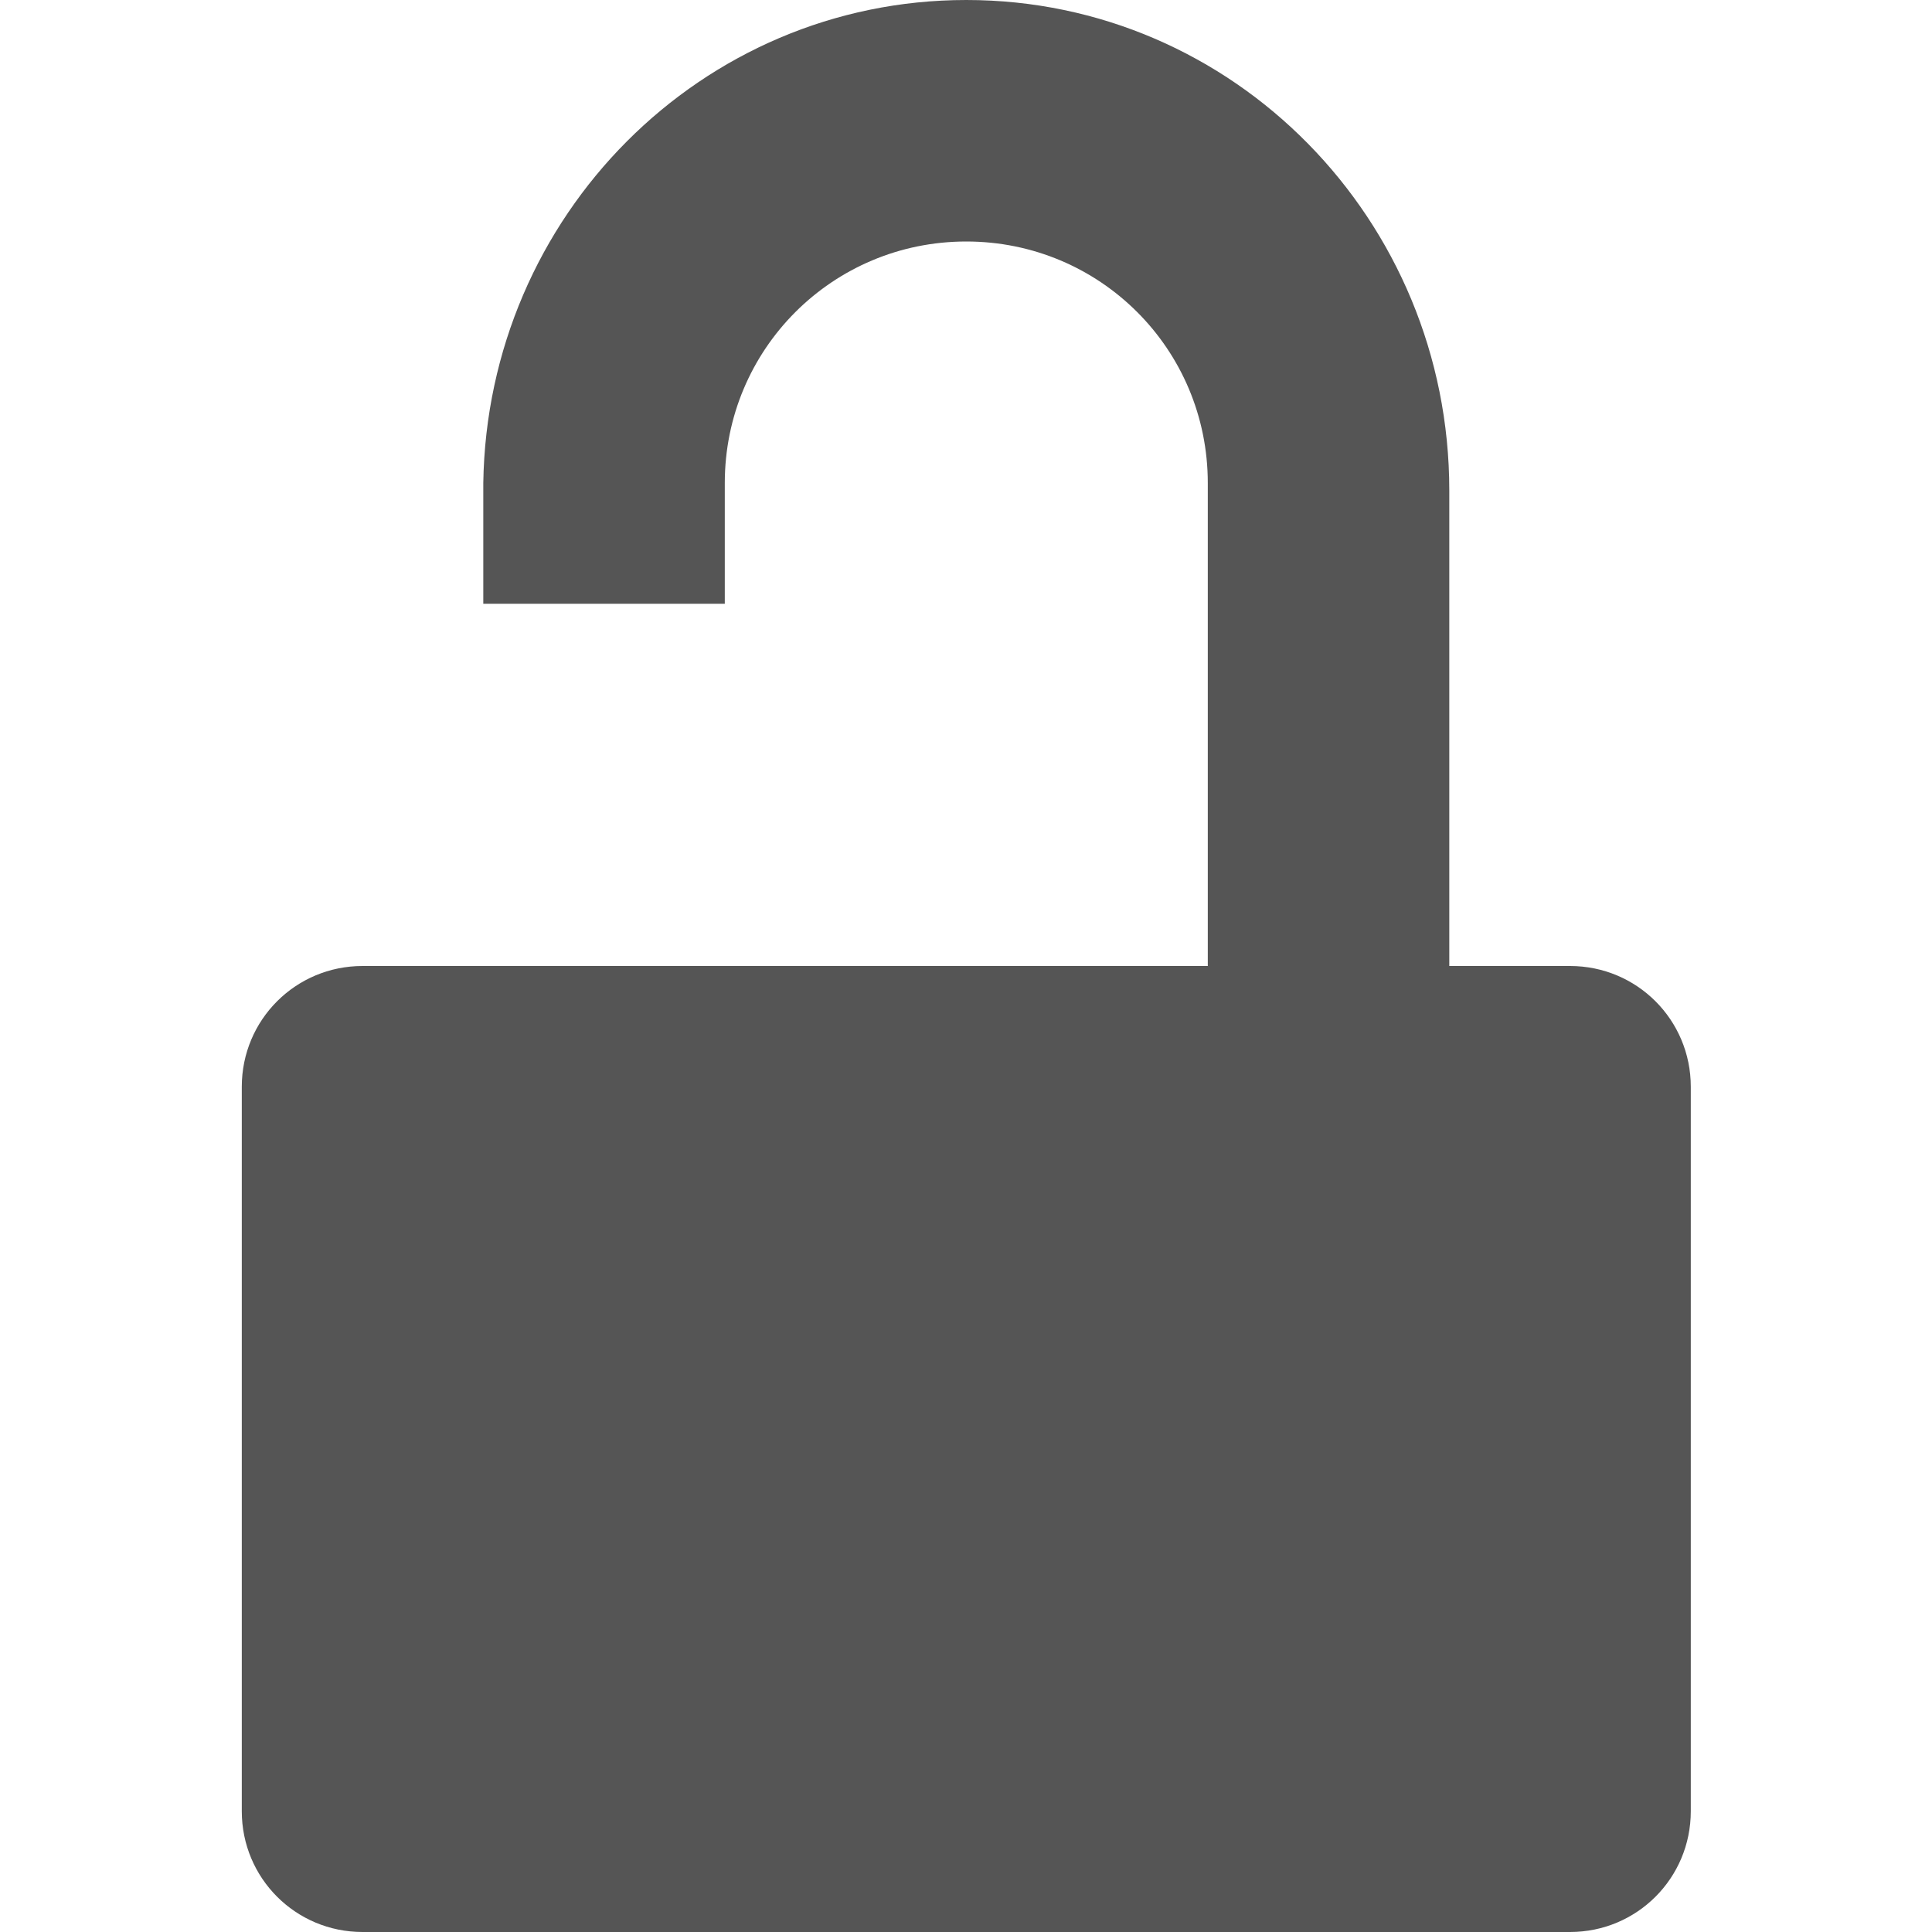
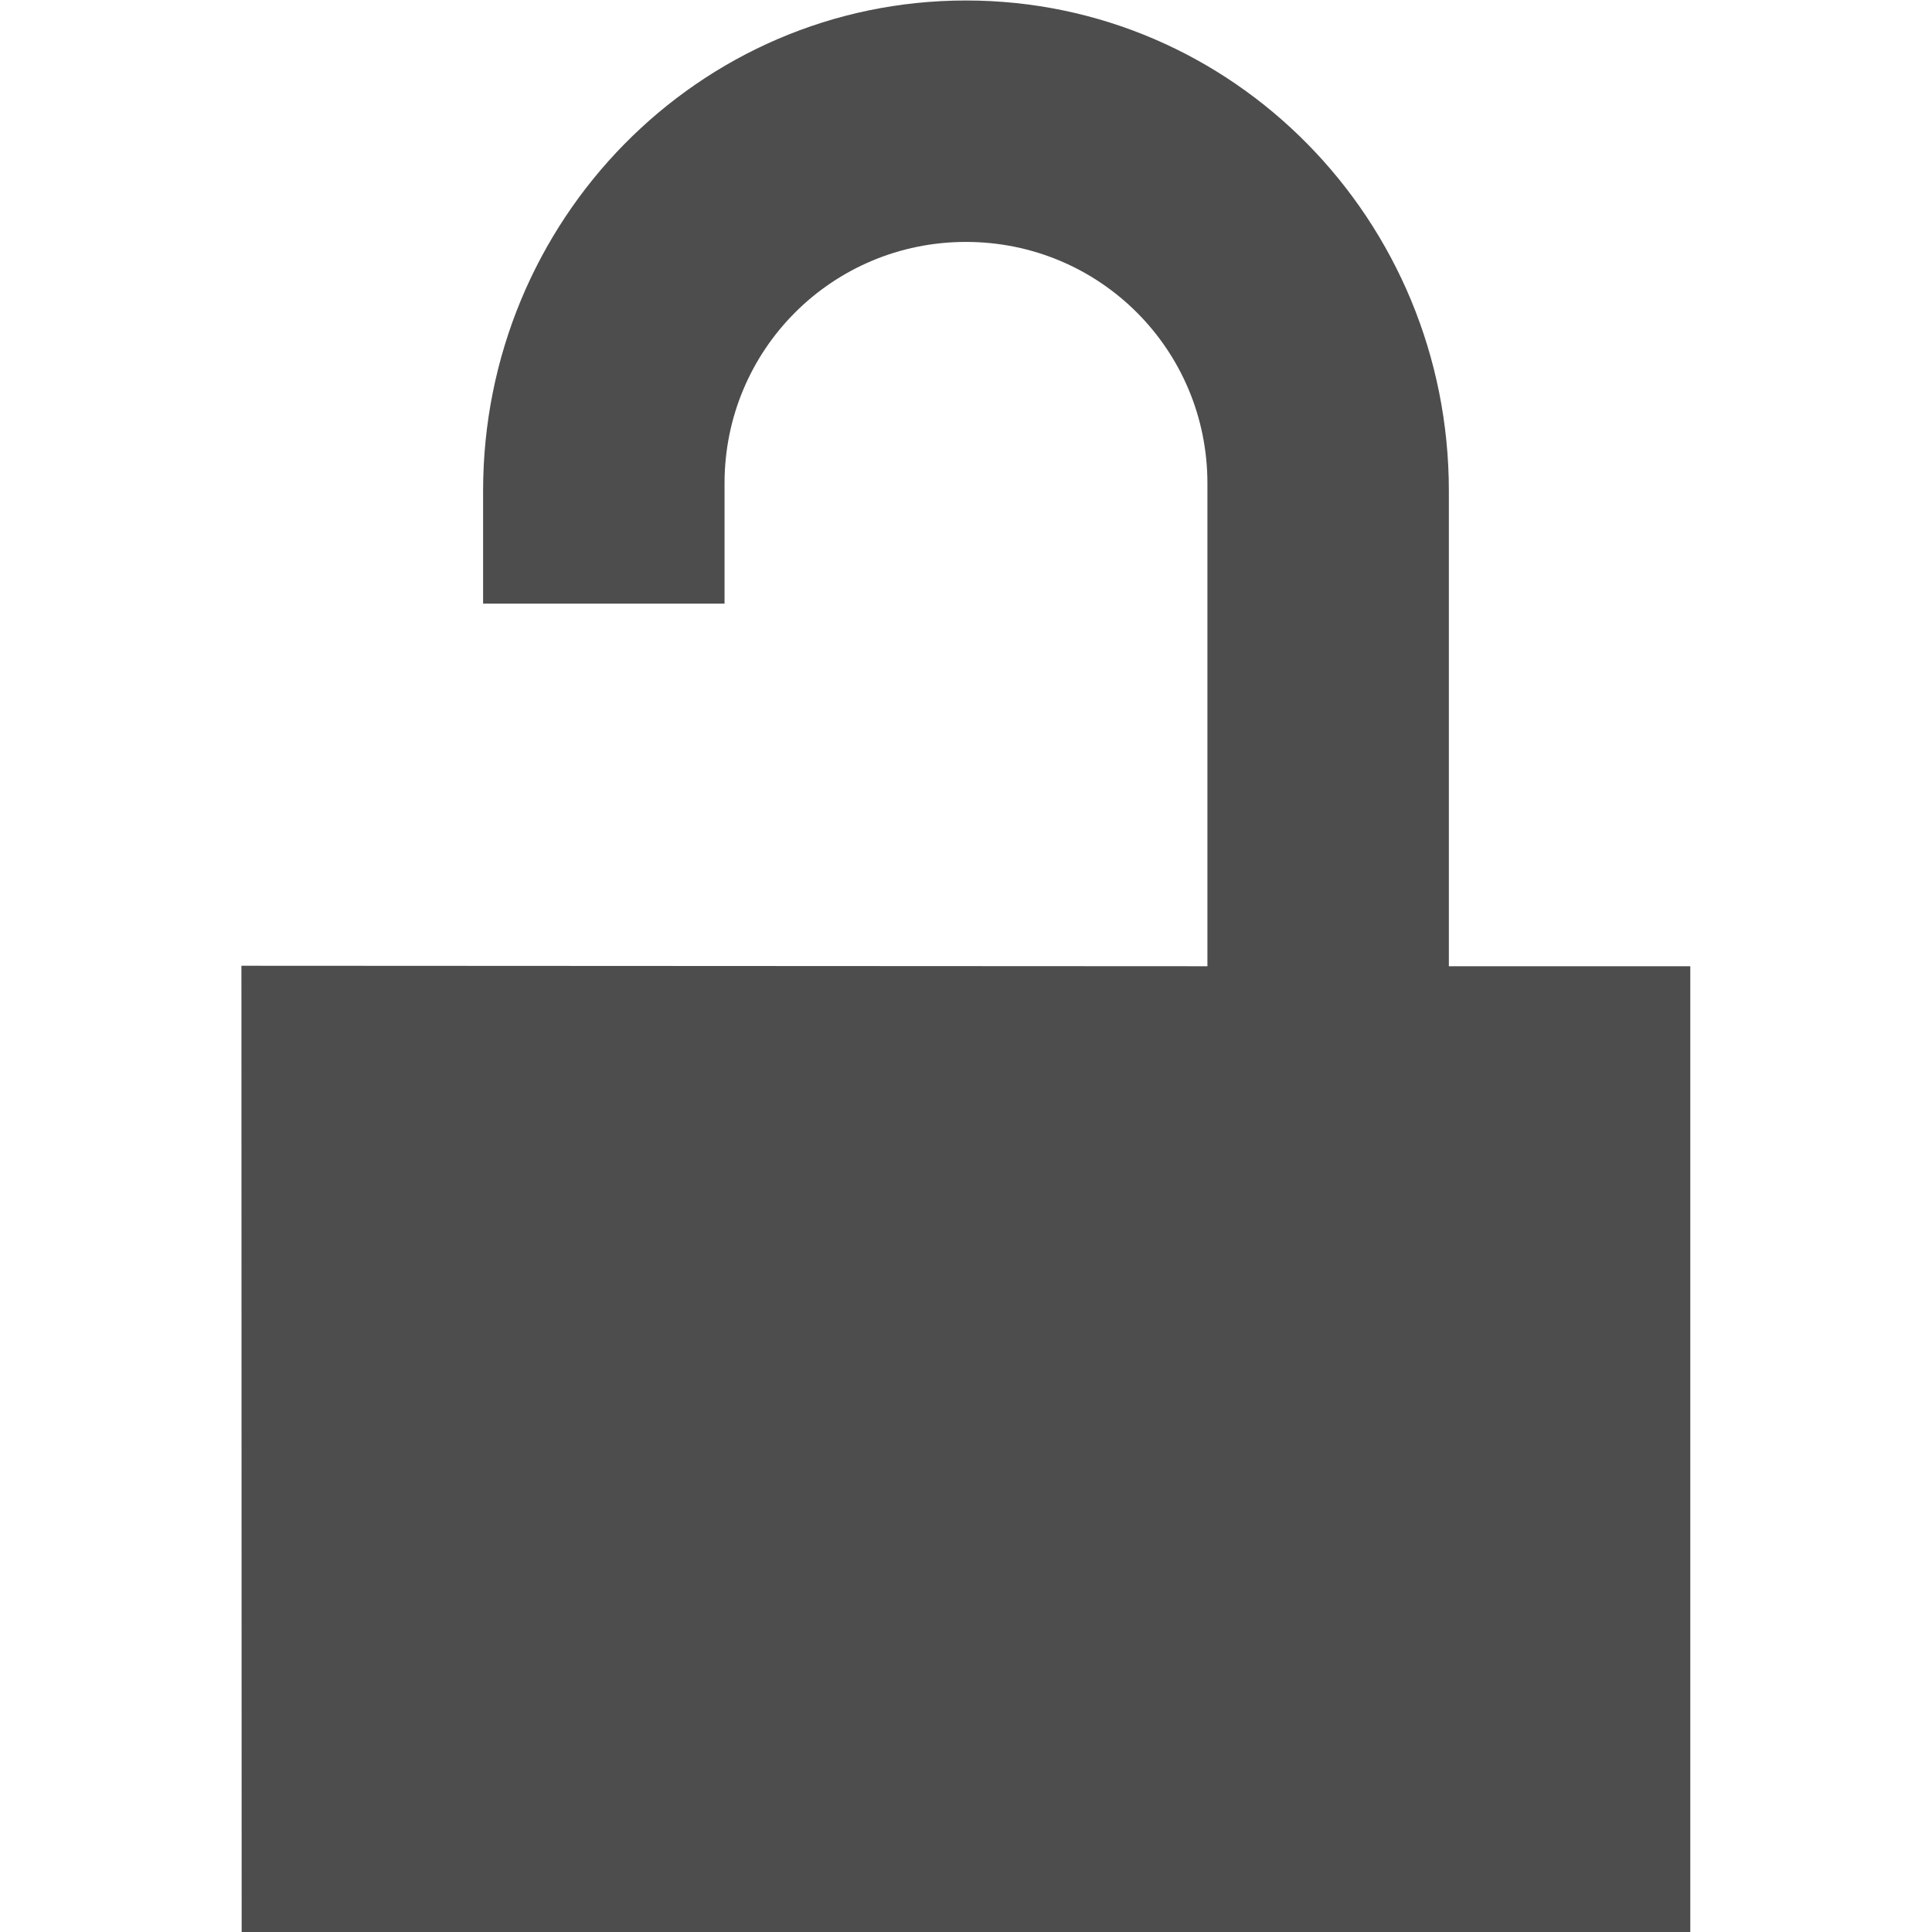
- <svg xmlns="http://www.w3.org/2000/svg" xmlns:ns1="http://www.openswatchbook.org/uri/2009/osb" height="16" id="svg7384" style="enable-background:new" version="1.1" width="16">
+ <svg xmlns="http://www.w3.org/2000/svg" xmlns:ns1="http://www.openswatchbook.org/uri/2009/osb" height="16.004" id="svg7384" style="enable-background:new" version="1.1" width="16">
  <defs id="defs7386">
+     <linearGradient id="linearGradient6882" ns1:paint="solid">
+       <stop id="stop6884" offset="0" style="stop-color:#555555;stop-opacity:1;" />
+     </linearGradient>
    <linearGradient id="linearGradient5606" ns1:paint="solid">
      <stop id="stop5608" offset="0" style="stop-color:#000000;stop-opacity:1;" />
    </linearGradient>
-     <filter color-interpolation-filters="sRGB" id="filter7554">
+     <filter id="filter7554" style="color-interpolation-filters:sRGB">
      <feBlend id="feBlend7556" in2="BackgroundImage" mode="darken" />
    </filter>
  </defs>
-   <g id="layer9" style="display:inline" transform="translate(-364.9976,251)">
-     <path d="m 373,-251 c -2.195,0 -3.967,1.788 -4,4 l 0,1 1,0 1,0 0,-1 c 0,-1.108 0.892,-2 2,-2 1.108,0 2,0.892 2,2 l 0,4 -2,0 -3,0 -1,0 -1,0 c -0.554,0 -1,0.446 -1,1 l 0,6 c 0,0.554 0.446,1 1,1 l 10,0 c 0.554,0 1,-0.446 1,-1 l 0,-6 c 0,-0.554 -0.446,-1 -1,-1 l -1,0 0,-3.938 c 0,-2.24 -1.784,-4.062 -4,-4.062 z" id="path6354" style="color:#000000;fill:#555555;fill-opacity:1;fill-rule:nonzero;stroke:none;stroke-width:1;marker:none;visibility:visible;display:inline;overflow:visible;enable-background:accumulate" />
+   <g id="layer9" style="display:inline" transform="translate(-685.0002,415)">
+     <path d="m 693.002,-414.996 c -2.216,0 -4,1.822 -4,4.062 l 0,0.934 2,0 0,-0.996 c 0,-1.108 0.892,-2 2,-2 1.108,0 2,0.892 2,2 l 0,4 -8.002,-0.004 0.002,8.004 12,0 0,-8 -2,0 0,-3.938 c 0,-2.24 -1.784,-4.062 -4,-4.062 z" id="path6022" style="color:#000000;display:inline;overflow:visible;visibility:visible;fill:#4d4d4d;fill-opacity:1;fill-rule:nonzero;stroke:none;stroke-width:1;marker:none;enable-background:accumulate" />
  </g>
-   <g id="layer10" style="display:inline;filter:url(#filter7554)" transform="translate(-364.9976,251)" />
-   <g id="layer1" style="display:inline" transform="translate(-123.9974,-366)" />
-   <g id="layer14" style="display:inline" transform="translate(-364.9976,251)" />
-   <g id="layer15" style="display:inline" transform="translate(-364.9976,251)" />
-   <g id="g71291" style="display:inline" transform="translate(-364.9976,251)" />
-   <g id="layer2" style="display:inline" transform="translate(-123.9974,-216)" />
-   <g id="g6058" style="display:inline" transform="translate(-123.9974,-216)" />
-   <g id="layer12" style="display:inline" transform="translate(-364.9976,251)" />
+   <g id="layer10" style="display:inline;filter:url(#filter7554)" transform="translate(-685.0002,415)" />
+   <g id="layer1" style="display:inline" transform="translate(-444,-202)" />
+   <g id="layer14" style="display:inline" transform="translate(-685.0002,415)" />
+   <g id="layer15" style="display:inline" transform="translate(-685.0002,415)" />
+   <g id="g71291" style="display:inline" transform="translate(-685.0002,415)" />
+   <g id="layer2" style="display:inline" transform="translate(-444,-52.00004)" />
+   <g id="layer12" style="display:inline" transform="translate(-685.0002,415)" />
</svg>
